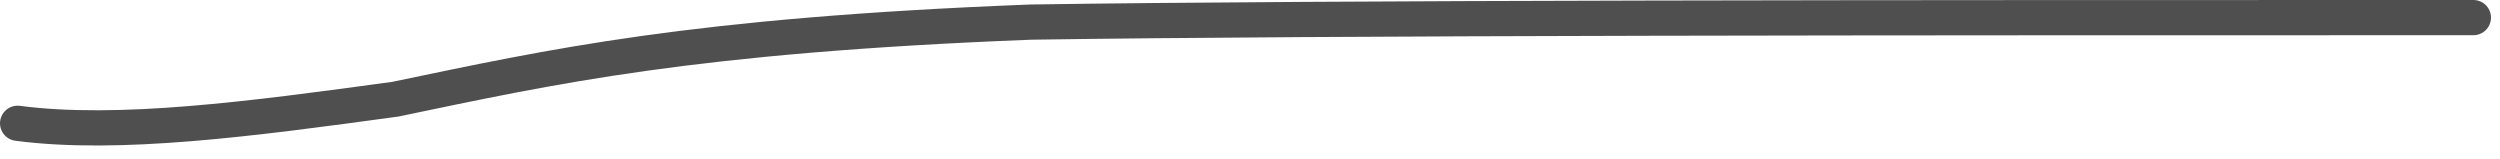
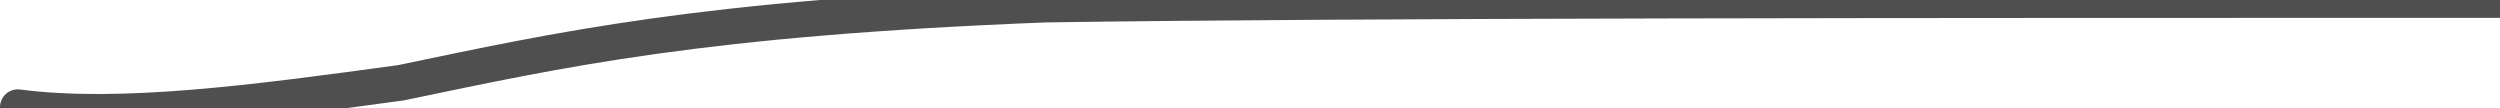
- <svg xmlns="http://www.w3.org/2000/svg" width="142" height="9" viewBox="0 0 142 9" fill="none">
+ <svg xmlns="http://www.w3.org/2000/svg" width="140" height="6" viewBox="0 1 140 6" fill="none">
  <path d="M1 7.003C6.729 7.753 14.214 6.763 22.456 5.634C31.387 3.776 39.224 2.006 58.562 1.255C75.671 1 107.596 1 140.488 1" stroke="#4F4F4F" stroke-width="2" stroke-linecap="round" />
</svg>
